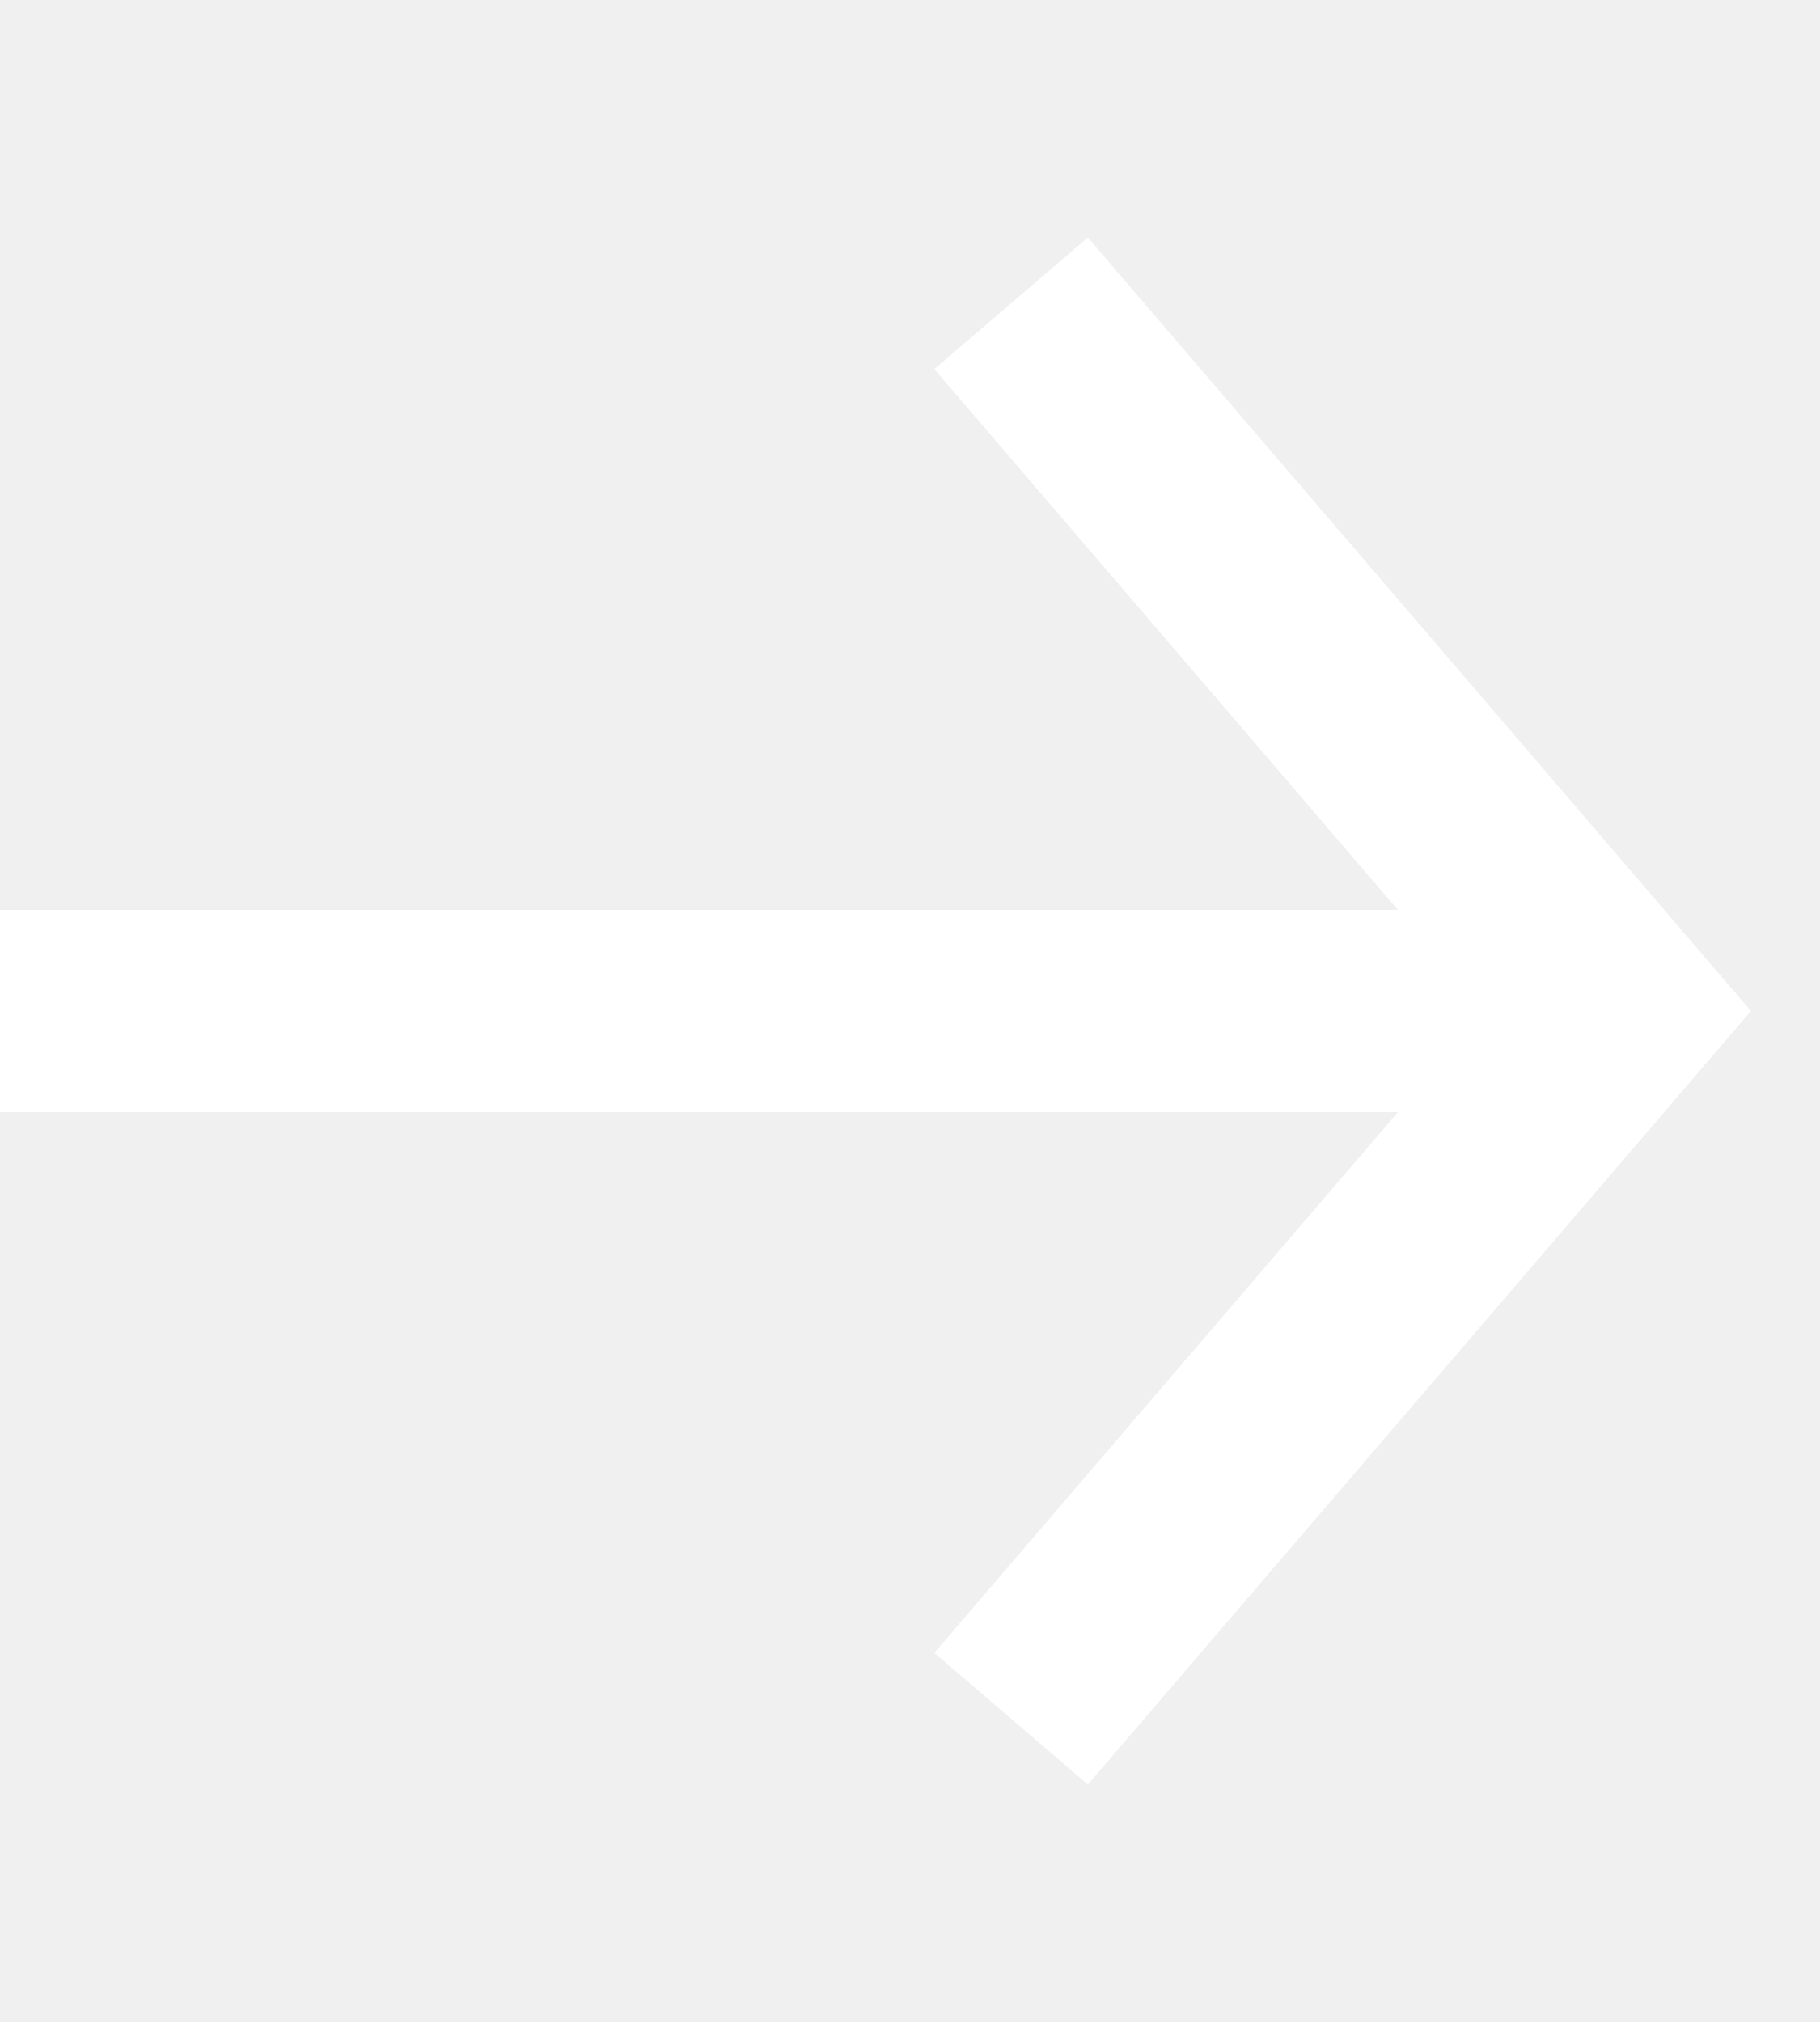
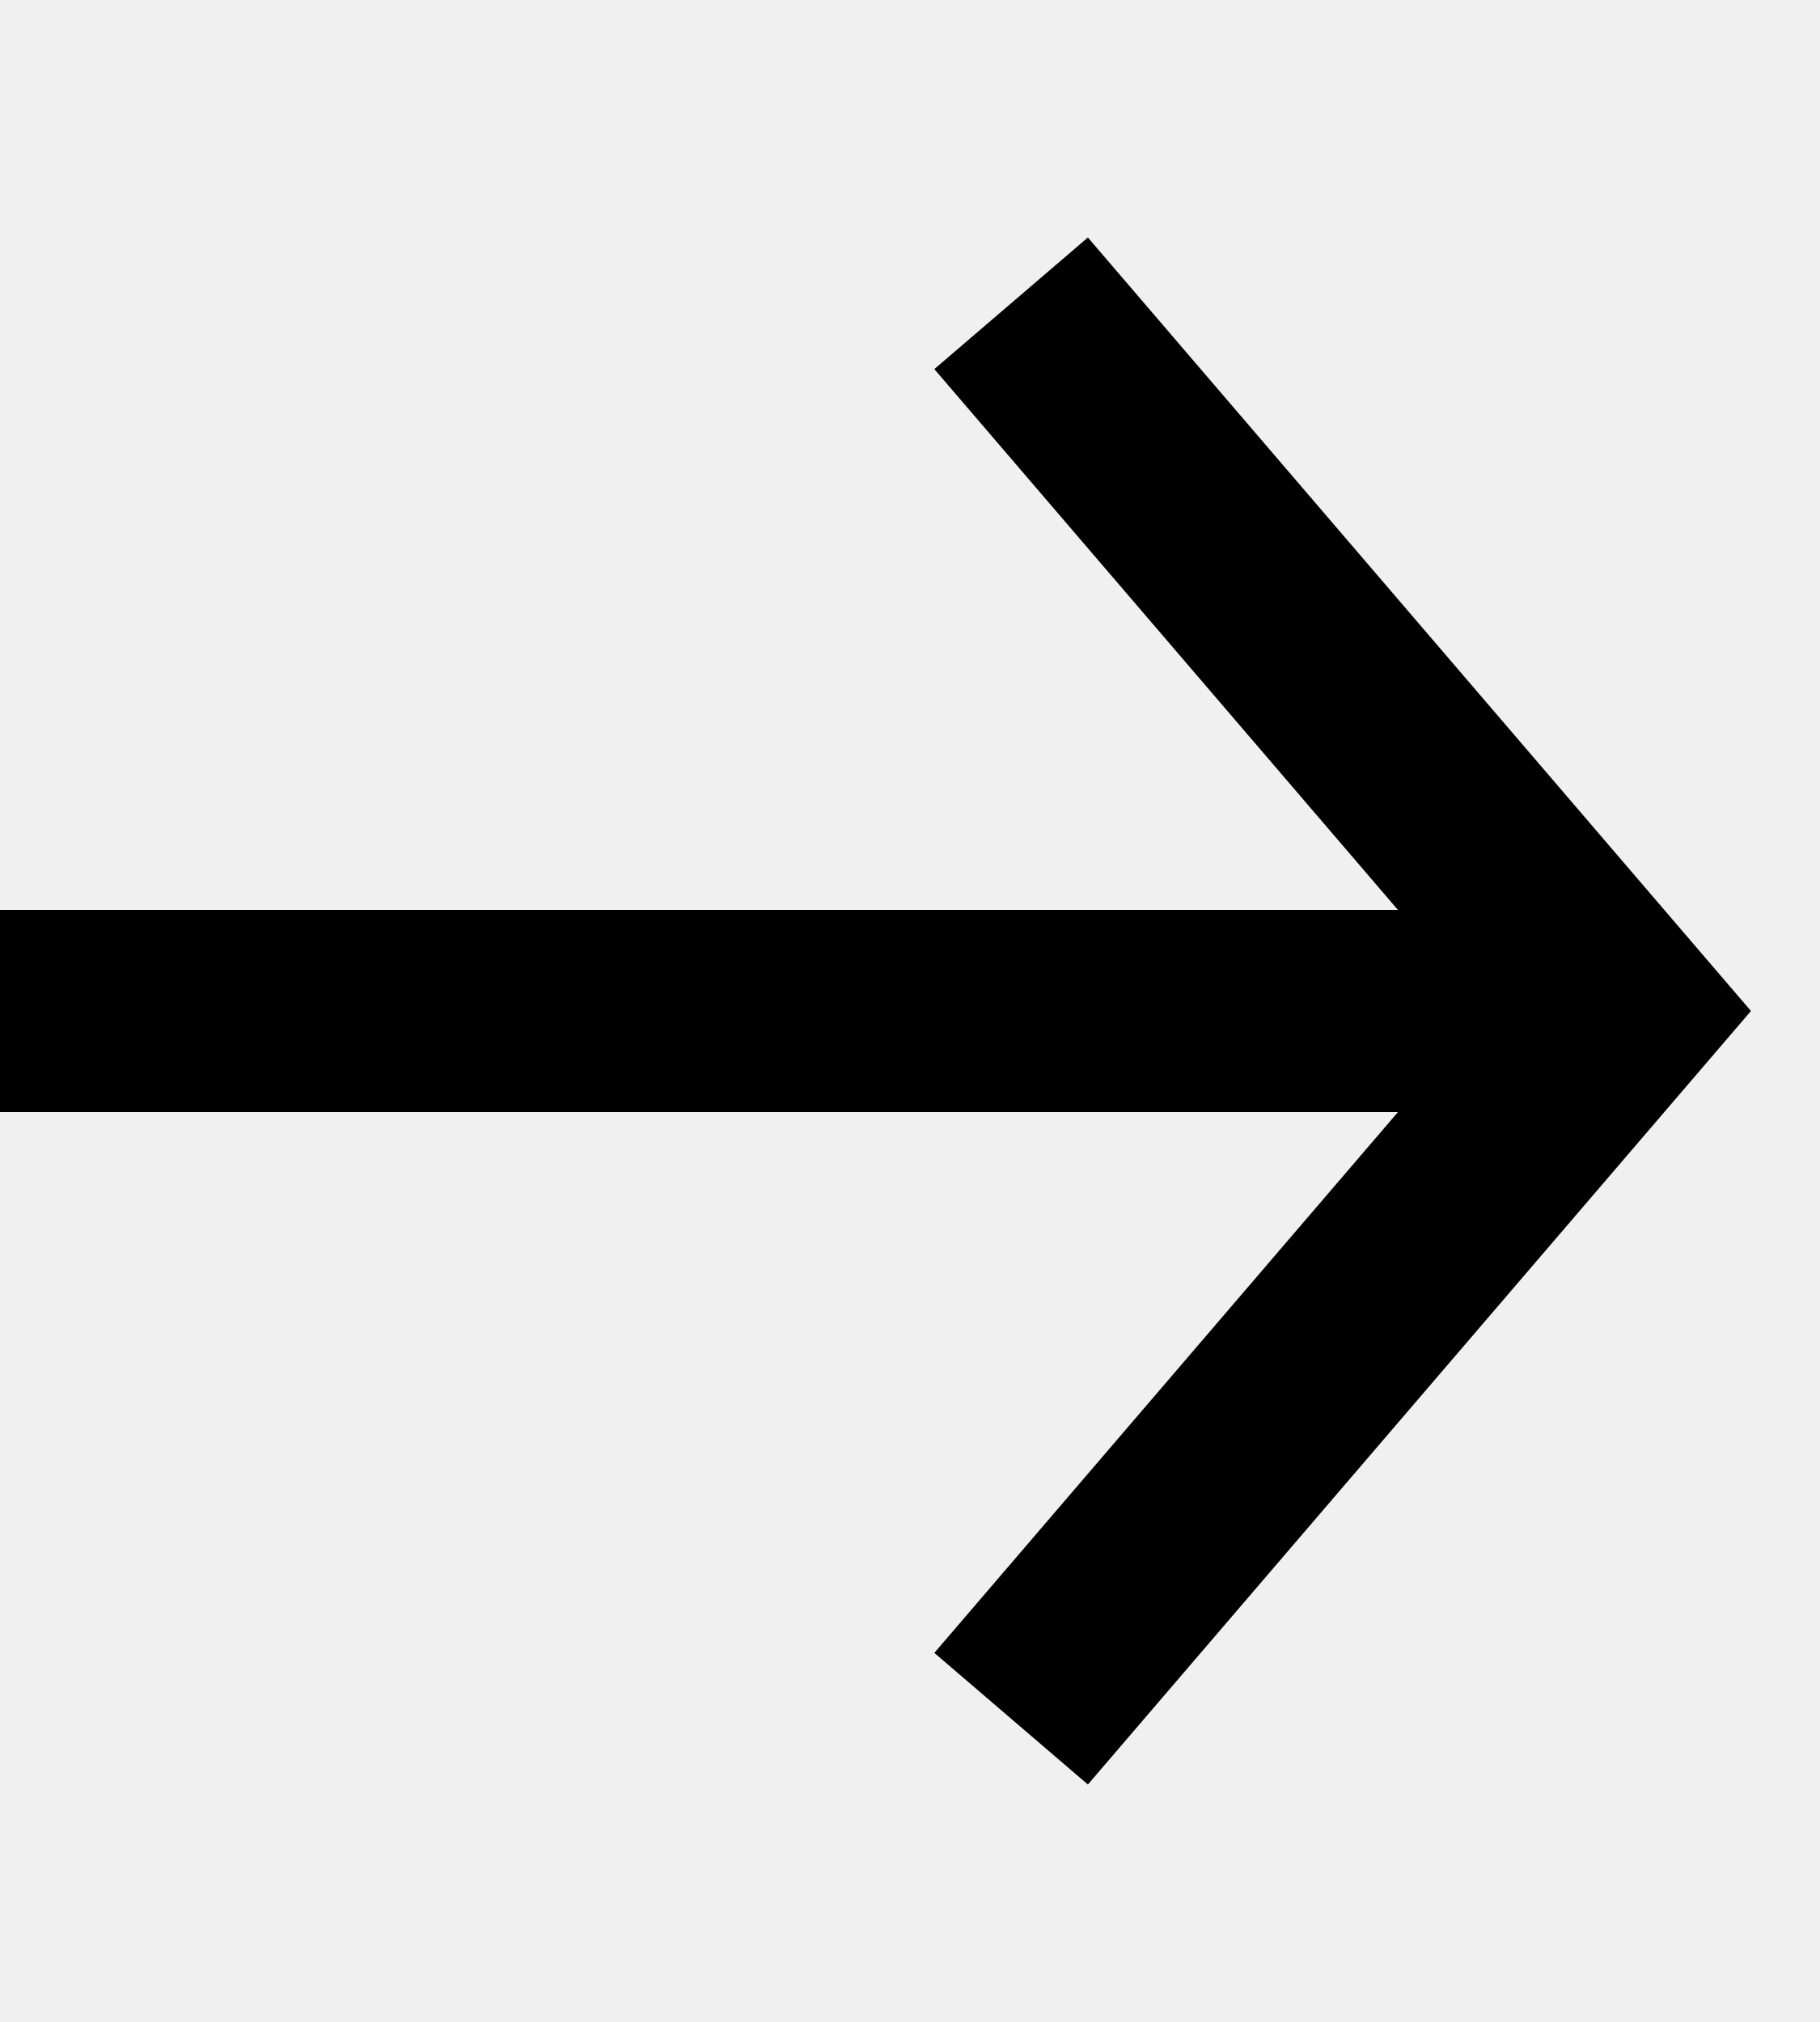
<svg xmlns="http://www.w3.org/2000/svg" width="18" height="20" viewBox="0 0 18 20" fill="none">
-   <path d="M16 10L0 10" stroke="white" stroke-width="2" />
-   <path d="M10 17L16 10L10 3" stroke="white" stroke-width="2" />
+   <path d="M16 10L0 10" stroke="black" stroke-width="2" />
+   <path d="M10 17L16 10L10 3" stroke="black" stroke-width="2" />
</svg>
